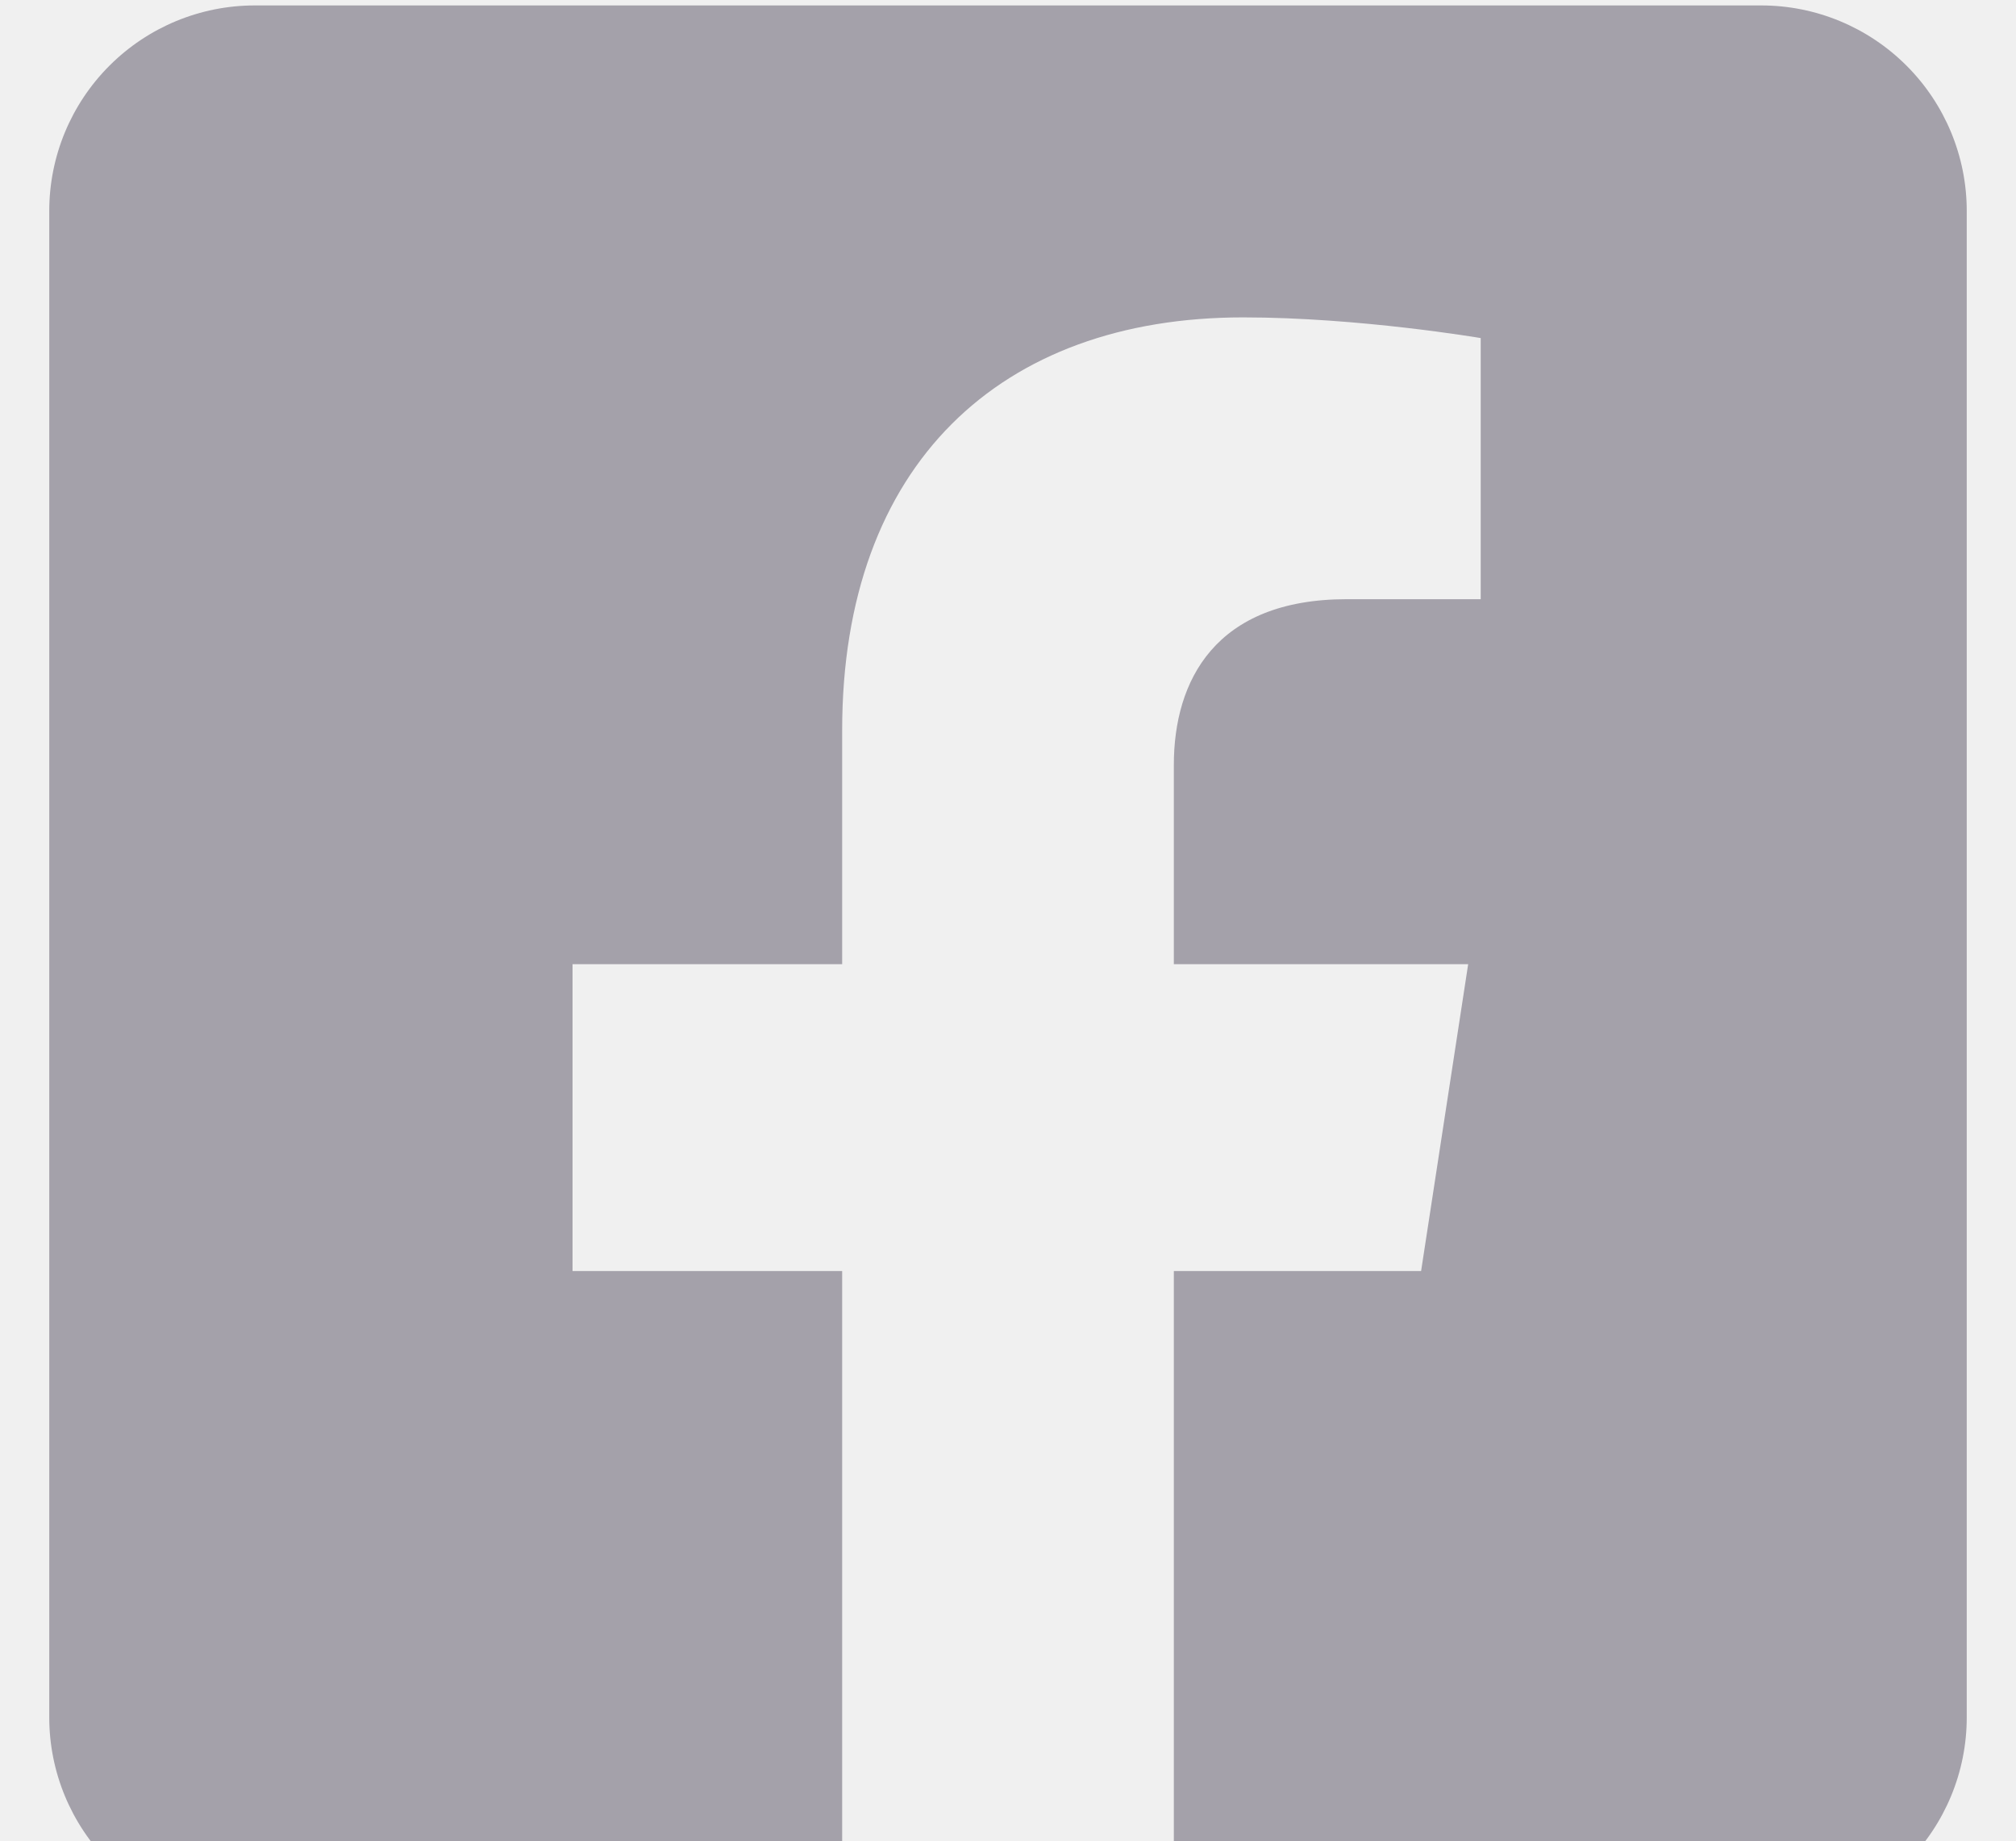
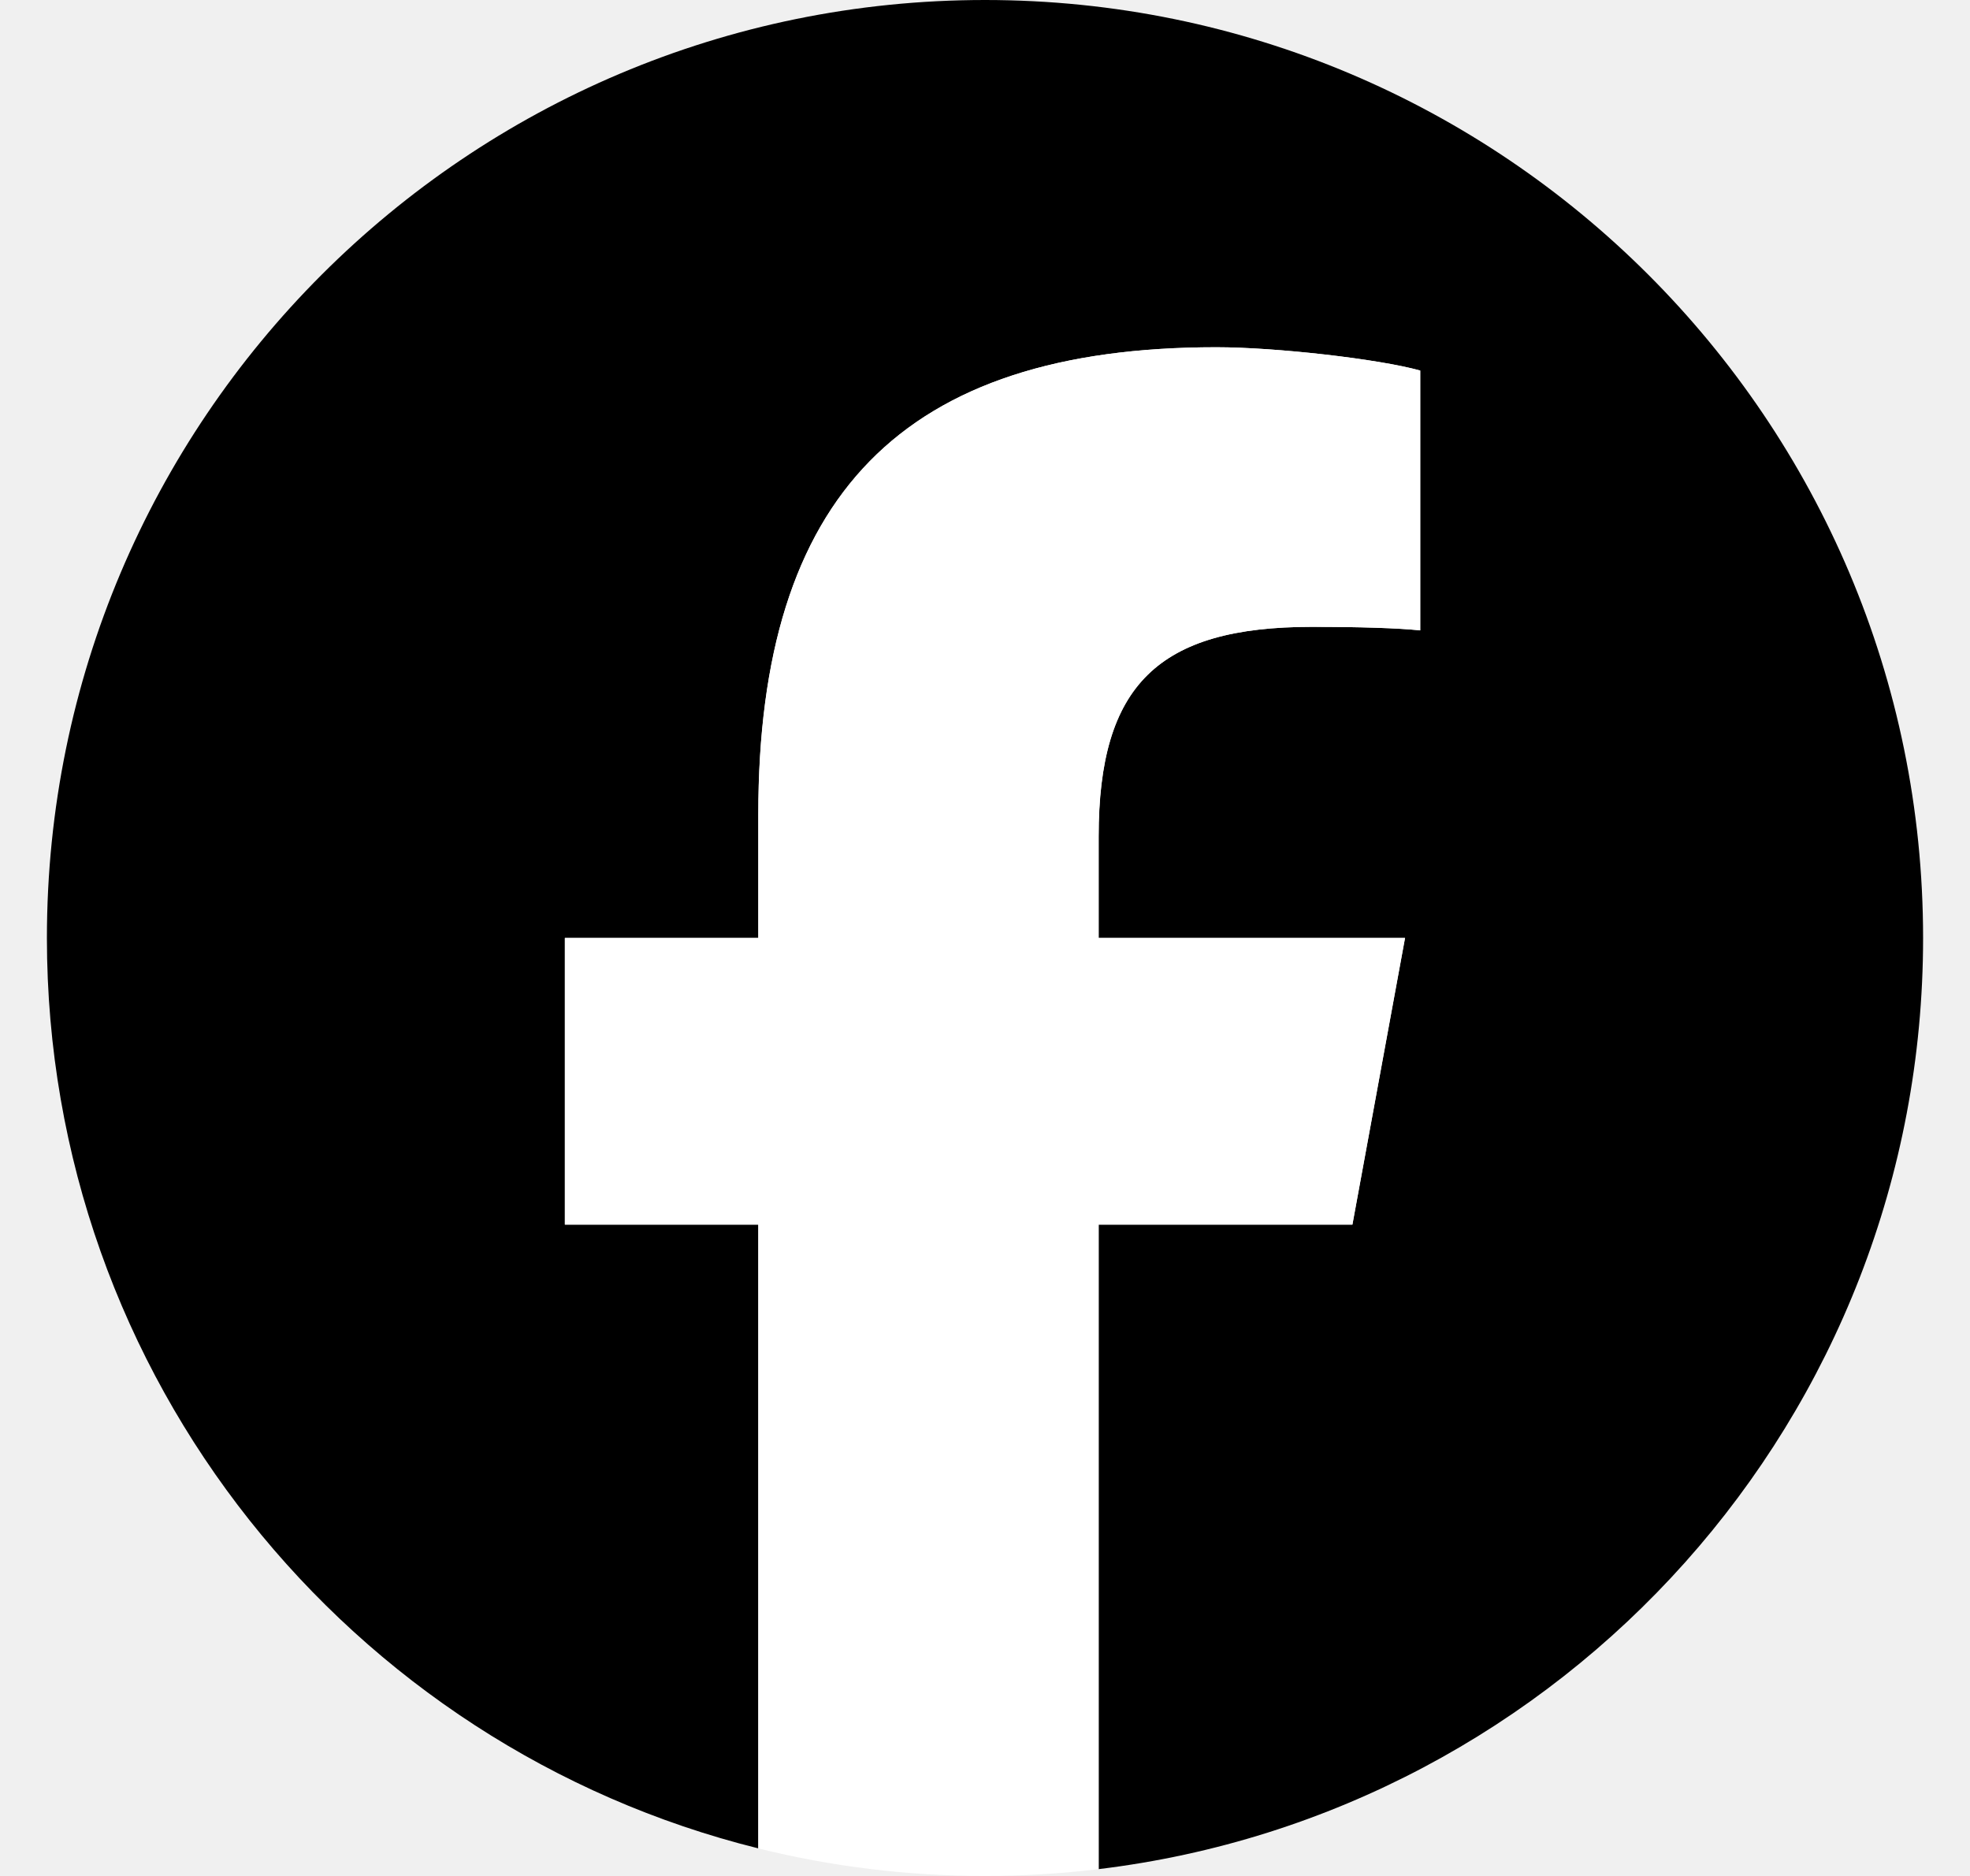
- <svg xmlns="http://www.w3.org/2000/svg" width="23" height="21" viewBox="0 0 23 21" fill="none">
-   <path d="M20.094 0.062H2.906C2.285 0.062 1.689 0.309 1.249 0.749C0.809 1.189 0.562 1.785 0.562 2.406L0.562 19.594C0.562 20.215 0.809 20.811 1.249 21.251C1.689 21.691 2.285 21.938 2.906 21.938H9.608V14.501H6.532V11H9.608V8.332C9.608 5.297 11.415 3.621 14.182 3.621C15.507 3.621 16.893 3.857 16.893 3.857V6.836H15.366C13.861 6.836 13.392 7.77 13.392 8.727V11H16.75L16.213 14.501H13.392V21.938H20.094C20.715 21.938 21.311 21.691 21.751 21.251C22.191 20.811 22.438 20.215 22.438 19.594V2.406C22.438 1.785 22.191 1.189 21.751 0.749C21.311 0.309 20.715 0.062 20.094 0.062V0.062Z" fill="#A4A1AA" />
+ <svg xmlns="http://www.w3.org/2000/svg" width="21" height="20" viewBox="0 0 21 20" fill="none">
+   <g id="Social Icons" clip-path="url(#clip0_22_3269)">
+     <path id="c" d="M20.5 10C20.5 4.477 16.023 0 10.5 0C4.977 0 0.5 4.477 0.5 10C0.5 14.69 3.729 18.625 8.084 19.706V13.056H6.022V10H8.084V8.683C8.084 5.28 9.625 3.702 12.966 3.702C13.6 3.702 14.693 3.826 15.14 3.95V6.72C14.904 6.696 14.494 6.683 13.985 6.683C12.346 6.683 11.712 7.304 11.712 8.919V10H14.978L14.417 13.056H11.712V19.927C16.664 19.329 20.5 15.113 20.5 10H20.5Z" fill="black" />
+     <path id="d" d="M14.416 13.056L14.977 10H11.711V8.919C11.711 7.305 12.345 6.683 13.984 6.683C14.493 6.683 14.903 6.696 15.139 6.721V3.951C14.692 3.826 13.599 3.702 12.966 3.702C9.624 3.702 8.083 5.28 8.083 8.683V10H6.021V13.056H8.083V19.706C8.857 19.898 9.666 20 10.499 20C10.909 20 11.313 19.975 11.711 19.927V13.056H14.416H14.416Z" fill="white" />
+   </g>
+   <defs>
+     <clipPath id="clip0_22_3269">
+       <rect width="20" height="20" fill="white" transform="translate(0.5)" />
+     </clipPath>
+   </defs>
</svg>
